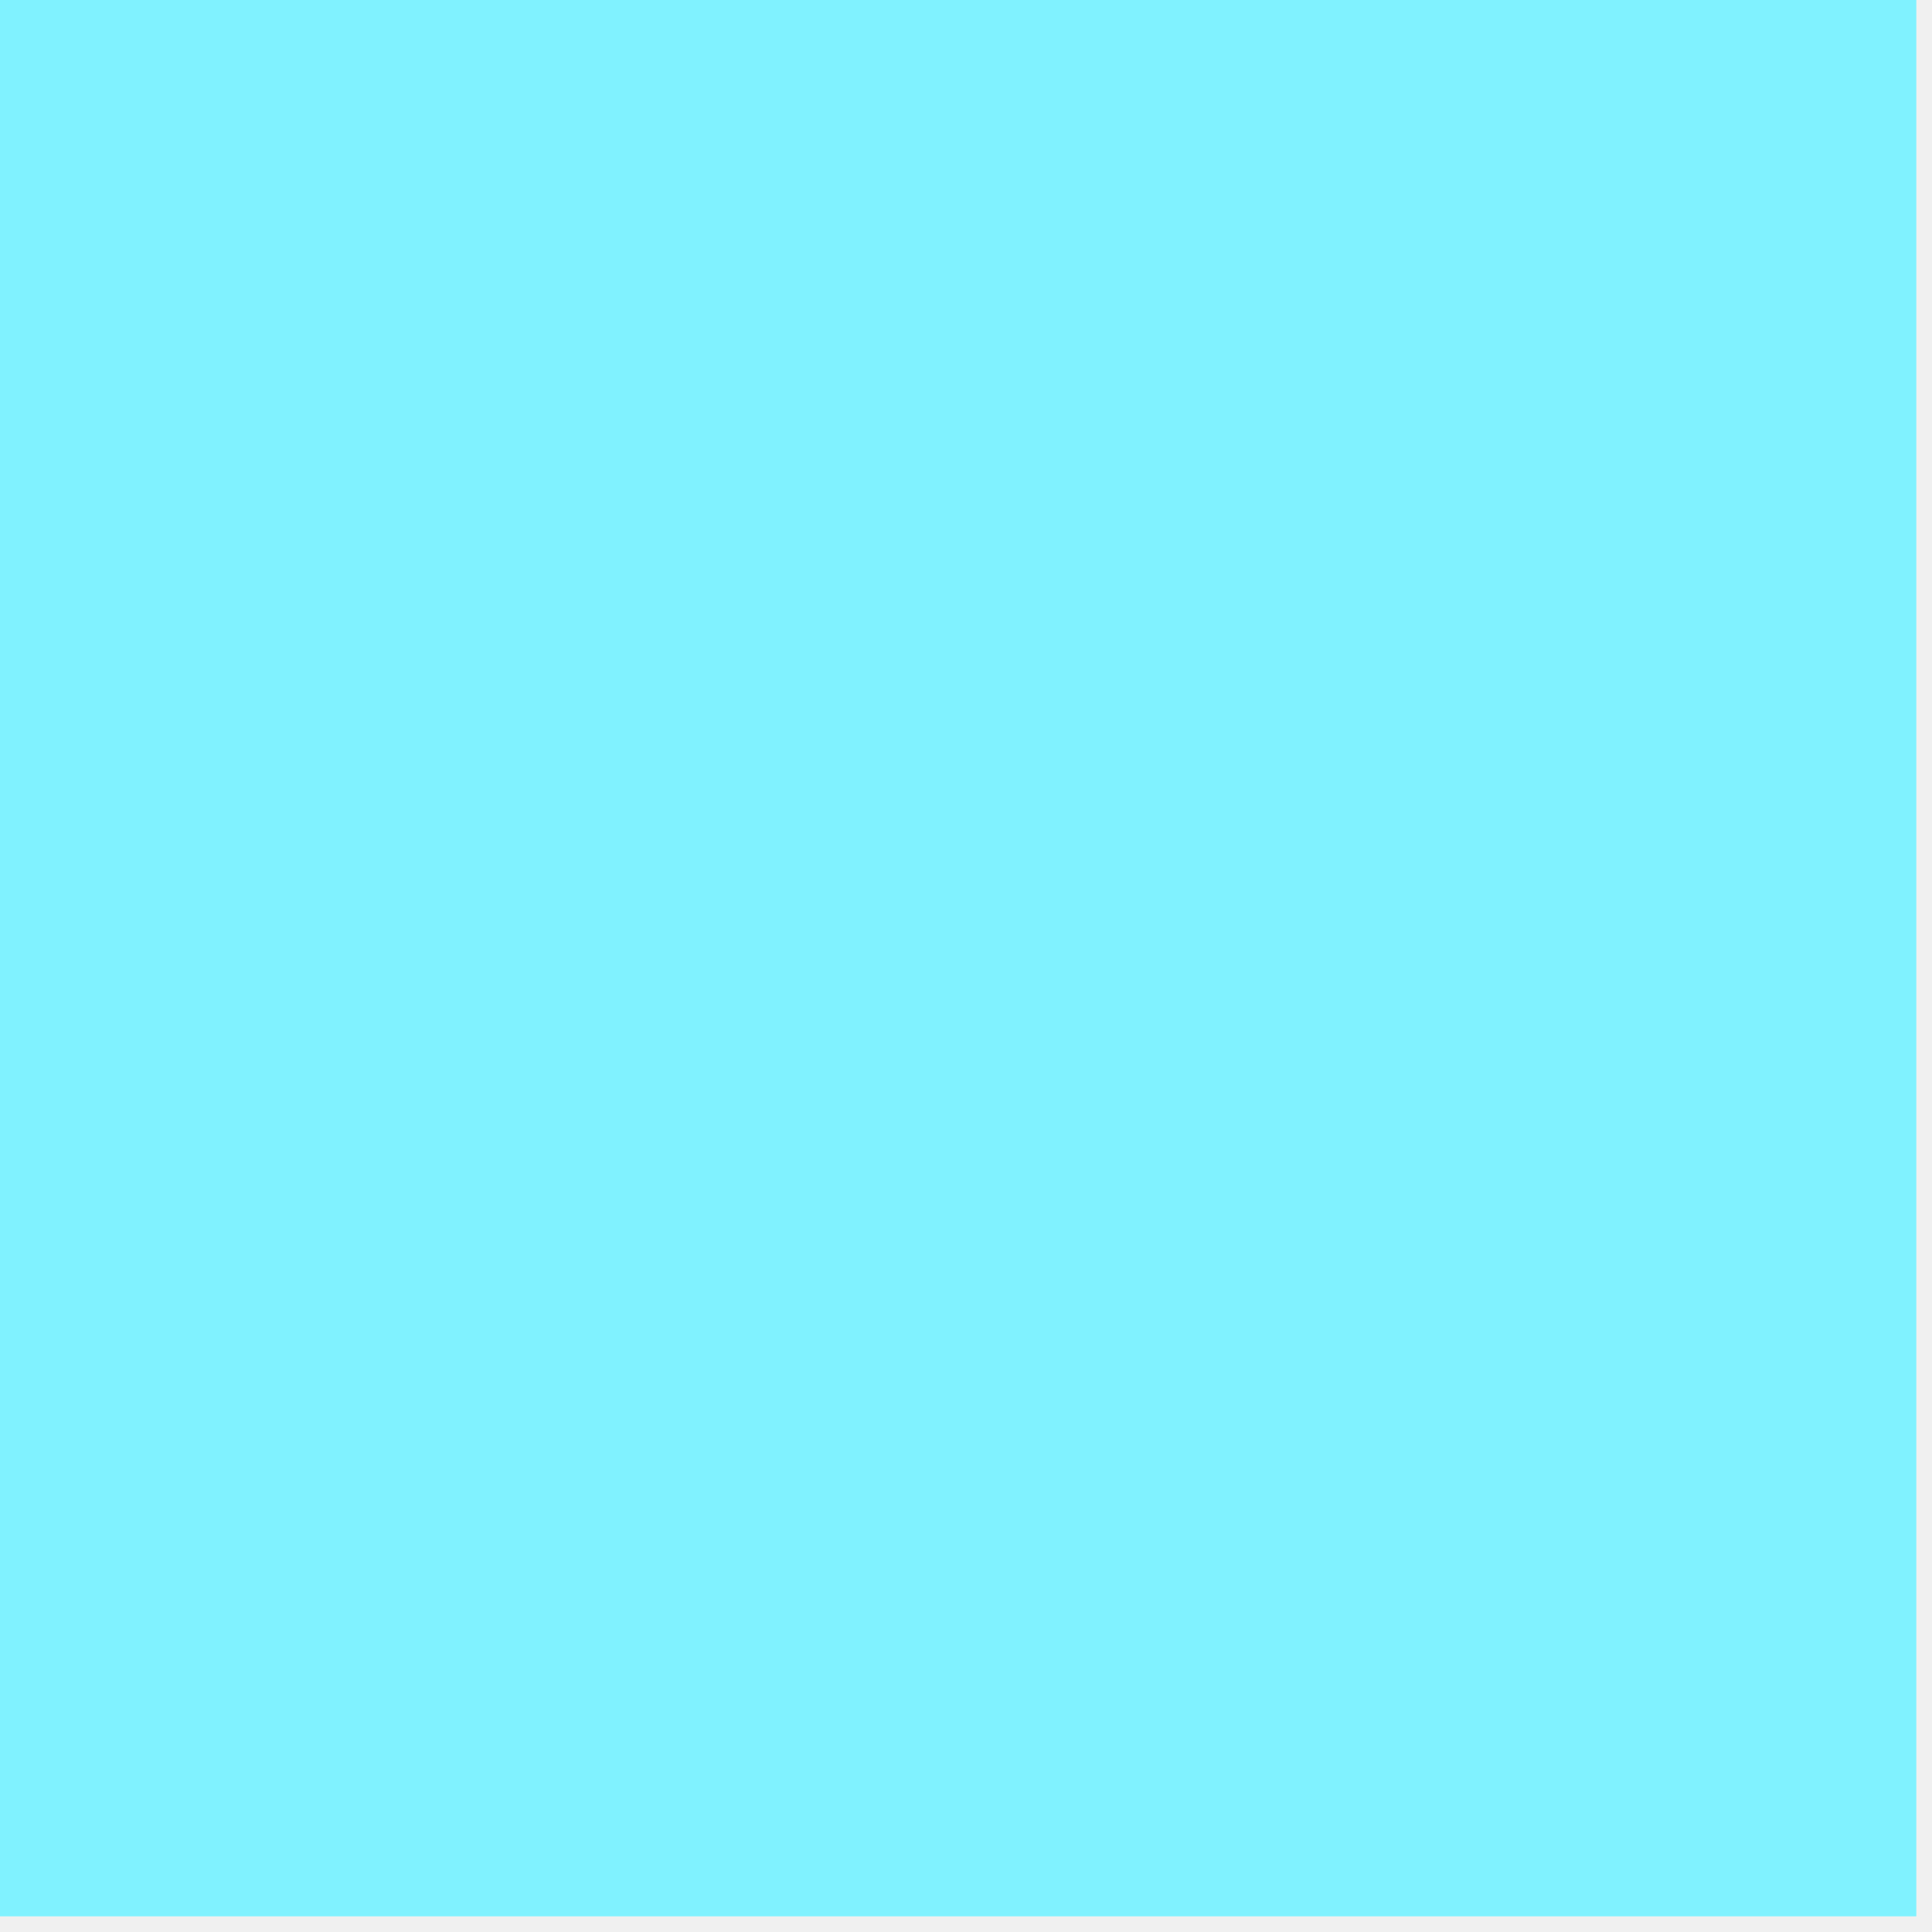
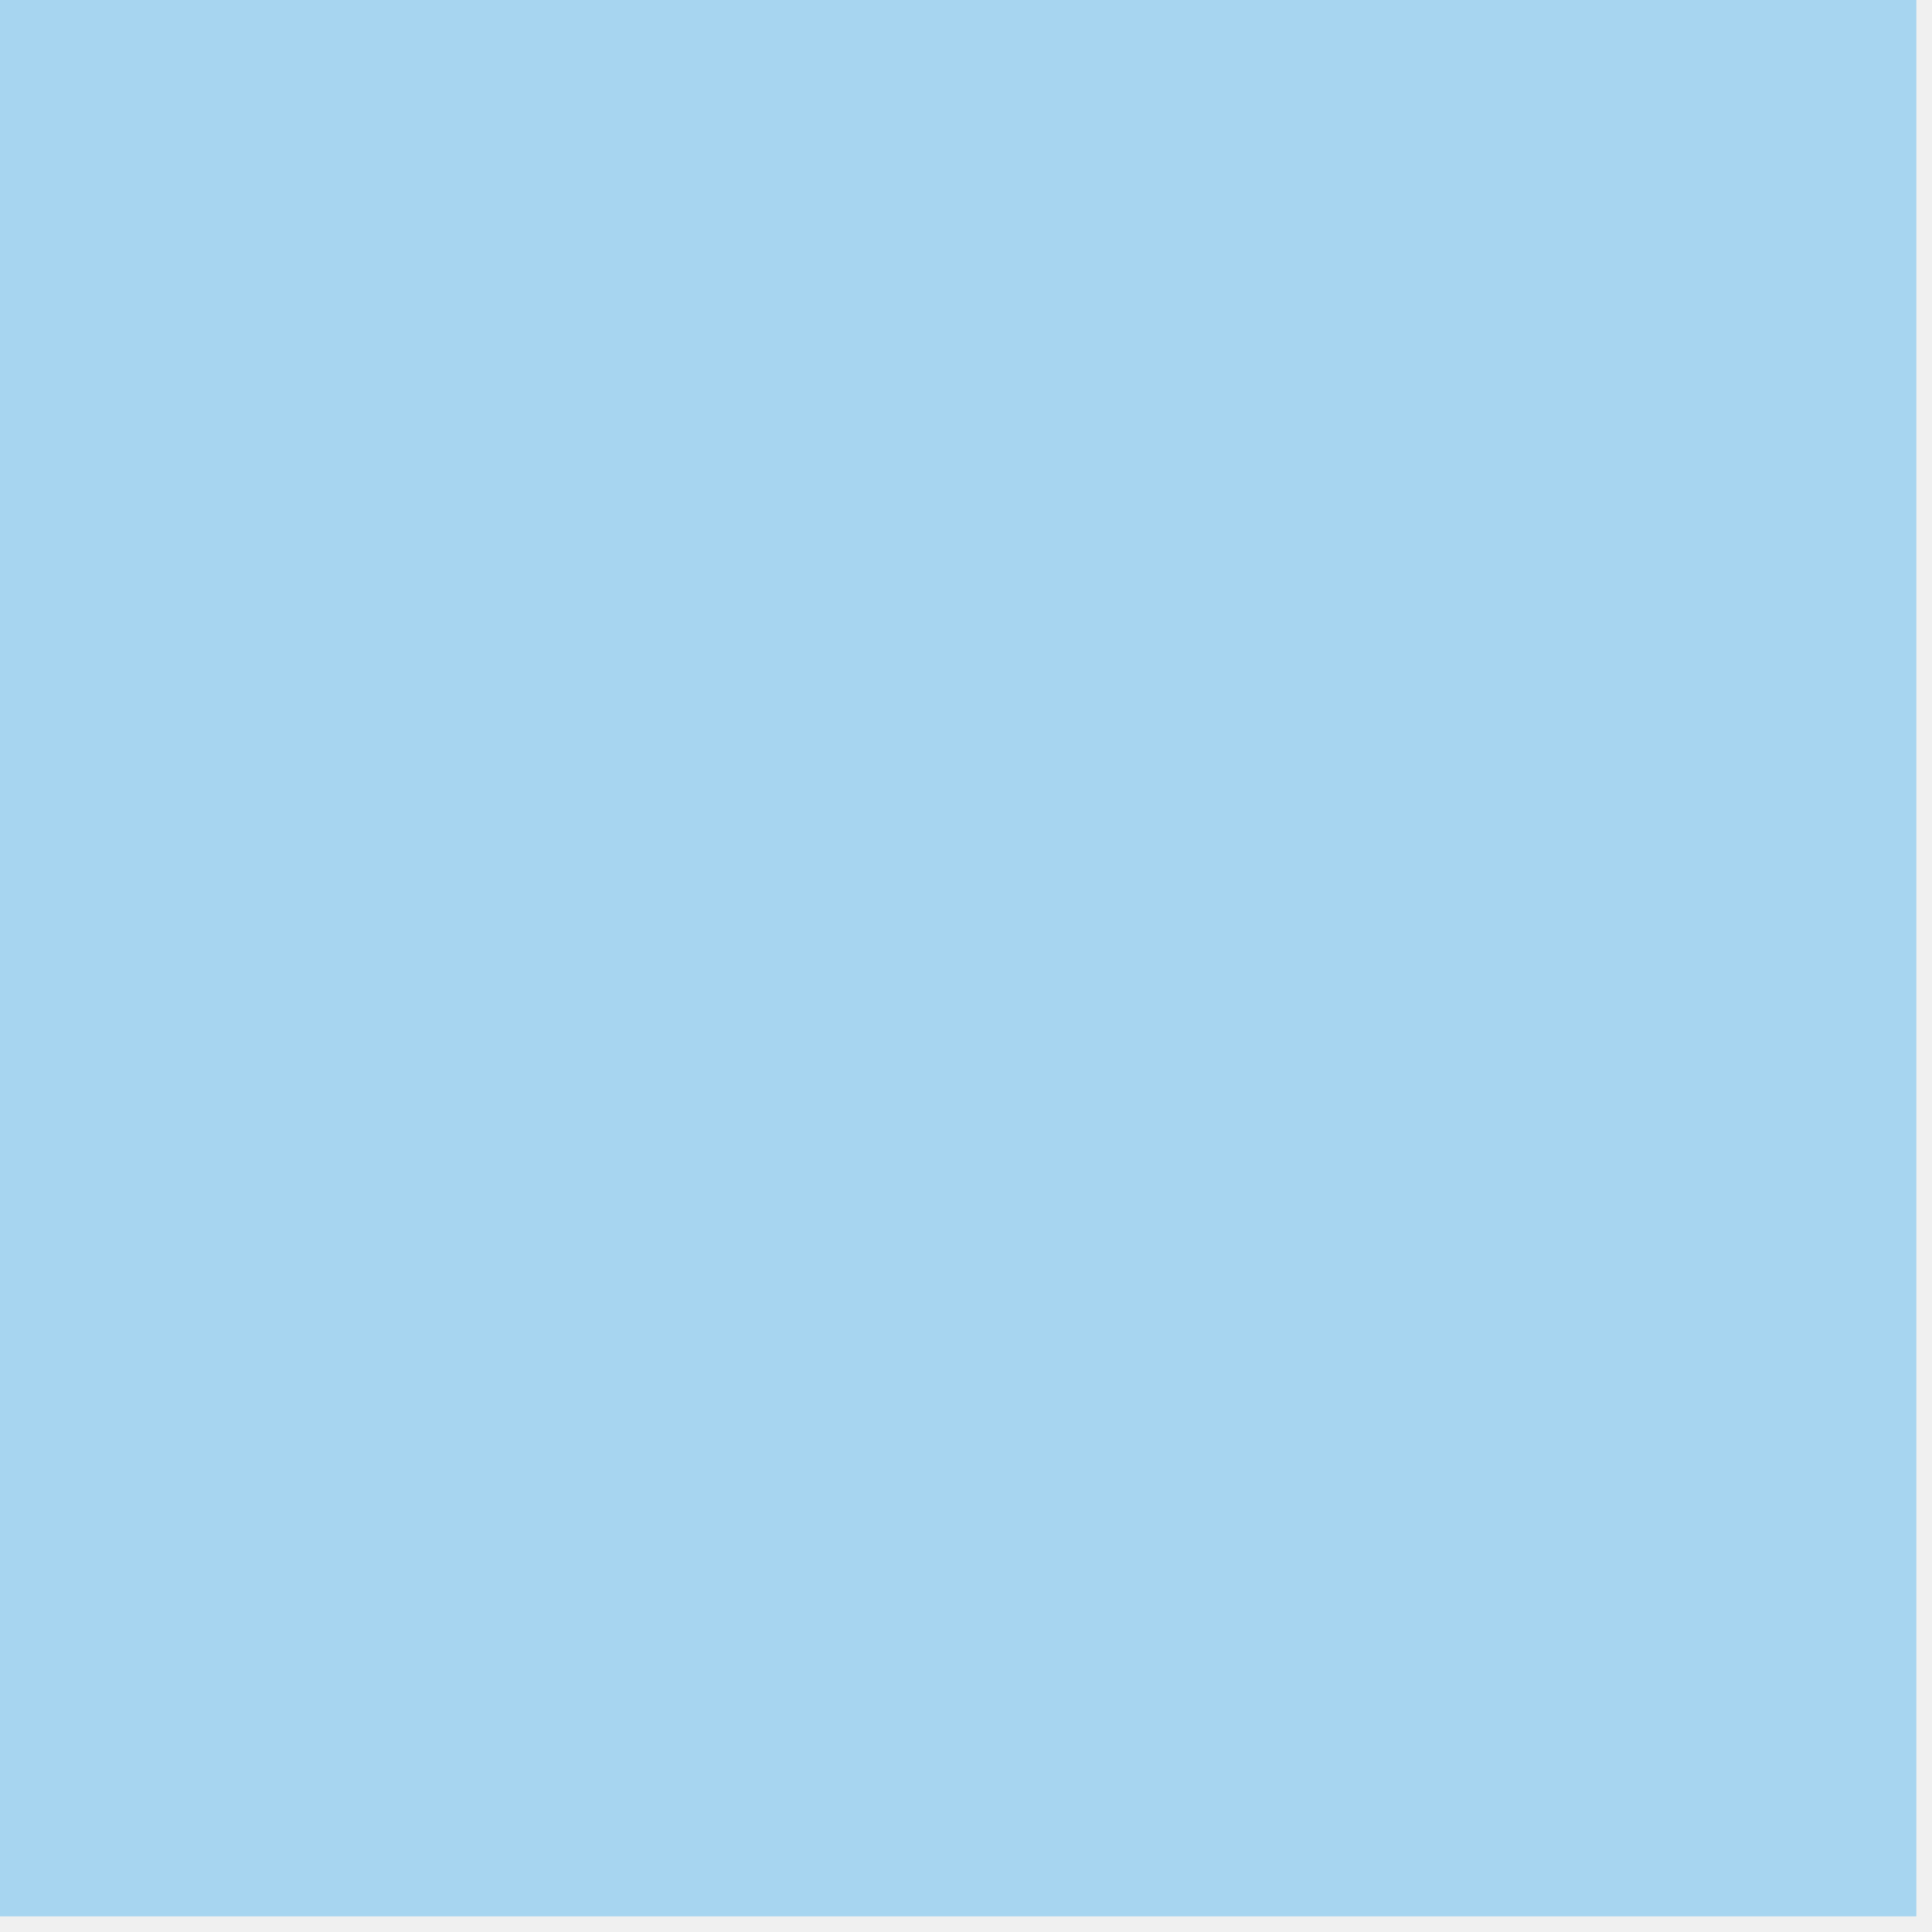
<svg xmlns="http://www.w3.org/2000/svg" width="104" height="104" viewBox="0 0 104 104" fill="none">
  <g clip-path="url(#clip0_6045_561)">
-     <path d="M103.156 0H0V103.156H103.156V0Z" fill="#80f2ff" />
+     <path d="M103.156 0H0V103.156H103.156V0Z" fill="#A7D5F0" />
  </g>
  <defs>
    <clipPath id="clip0_6045_561">
      <rect width="104" height="104" fill="white" />
    </clipPath>
  </defs>
</svg>
